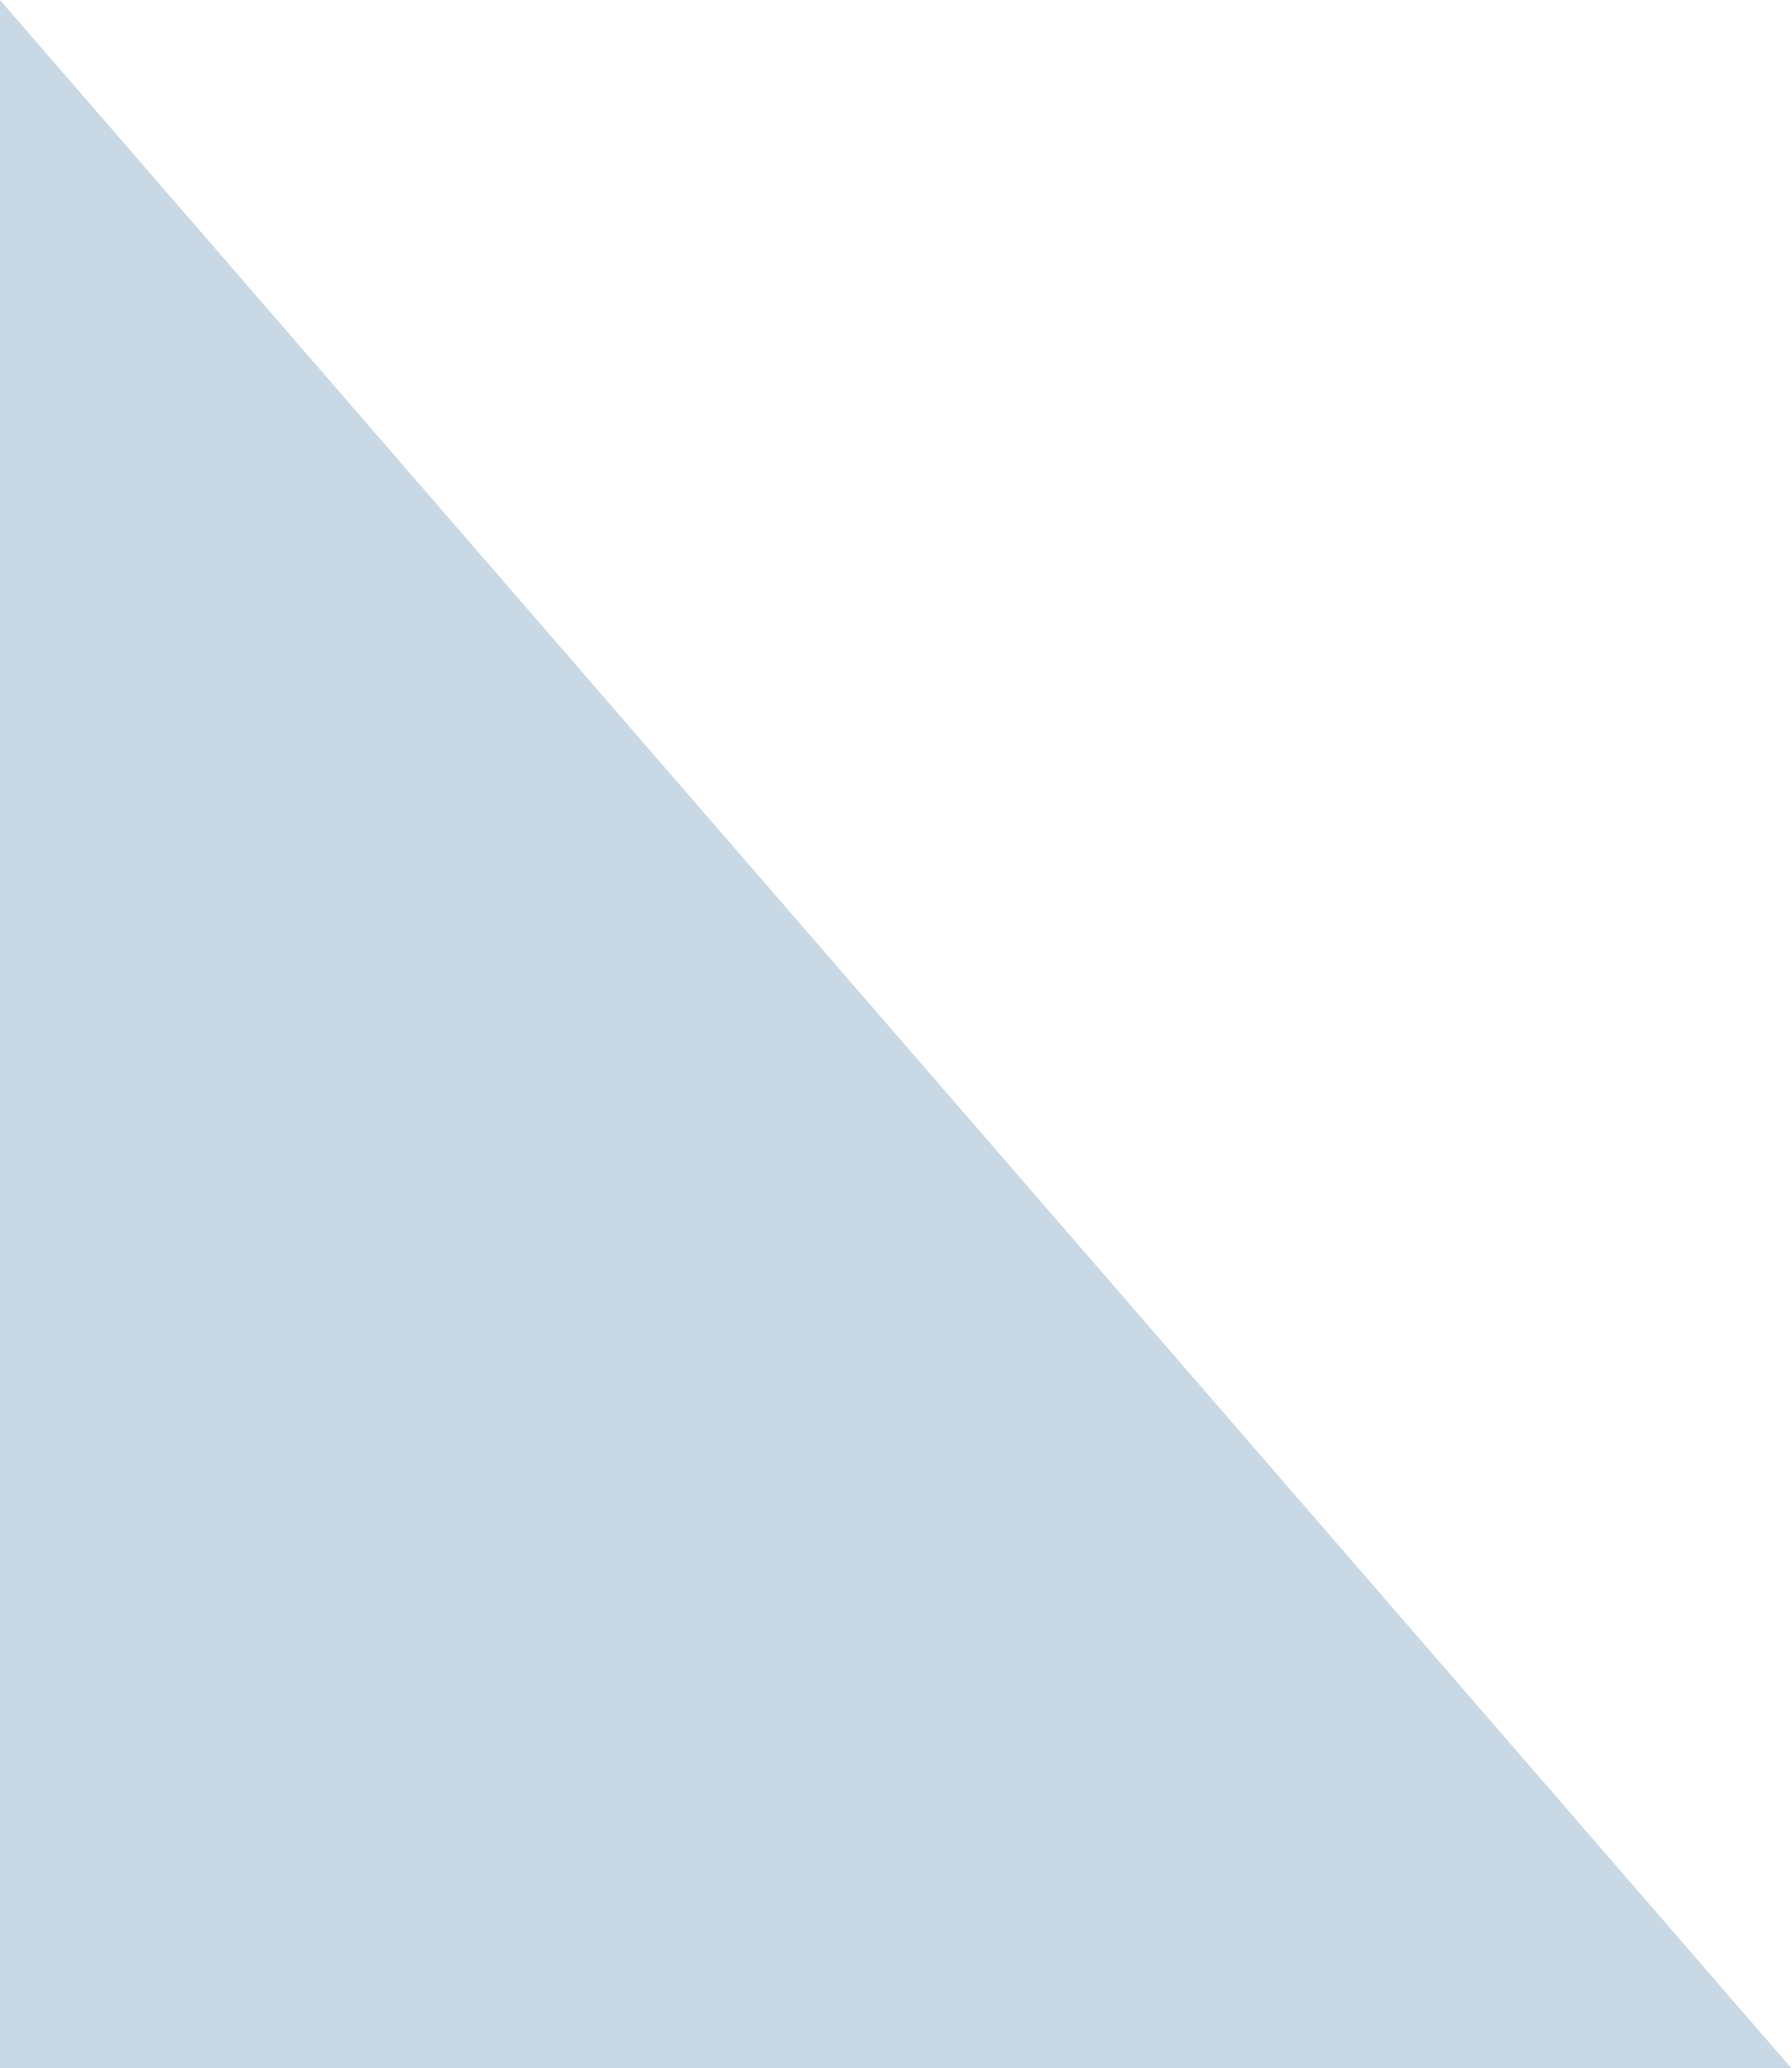
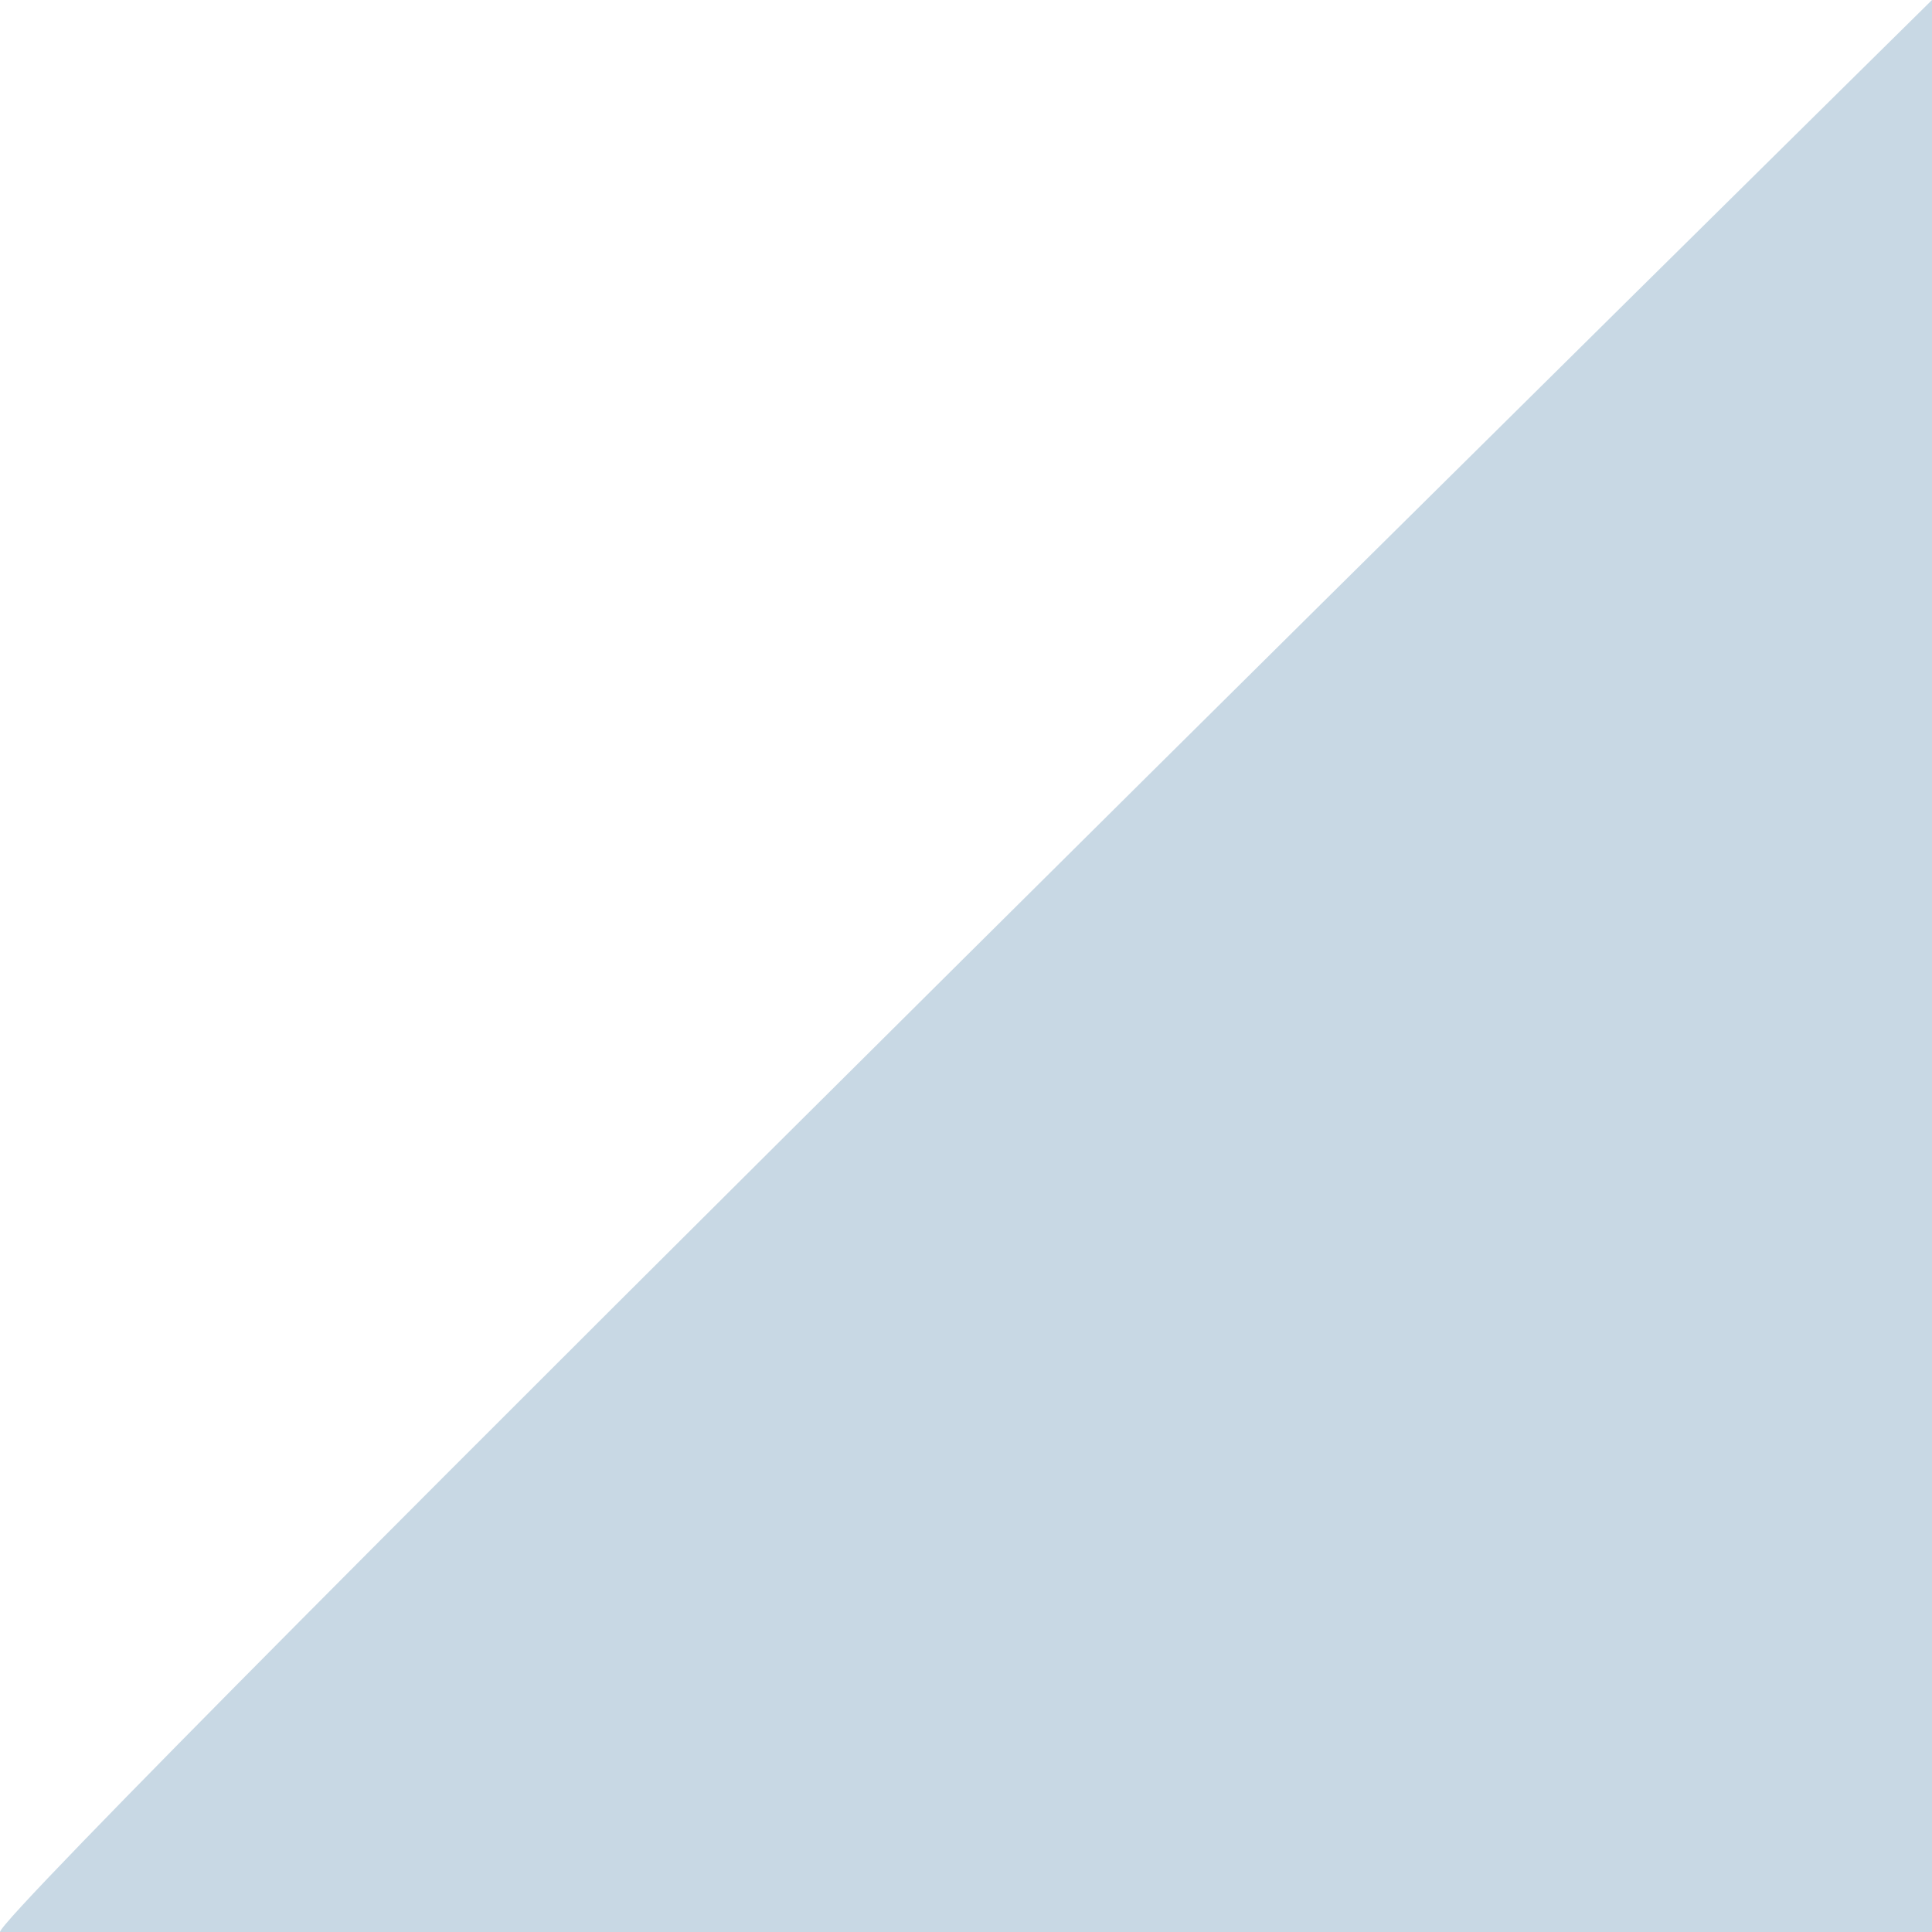
- <svg xmlns="http://www.w3.org/2000/svg" xmlns:ns1="https://boxy-svg.com" viewBox="369.09 64.543 67.586 78.041">
-   <path d="M 103.335 -21.922 L 103.335 45.664 L 25.294 45.664 L 103.335 -21.922 Z" style="fill: rgb(200, 216, 228);" transform="matrix(0, 1, -1, 0, 414.7539, 39.24945)" ns1:shape="triangle 25.294 -21.922 78.041 67.586 1 0 1@ca71e6e5" />
+ <svg xmlns="http://www.w3.org/2000/svg" width="100px" height="100px" viewBox="0 0 100 100" version="1.1" id="SVGRoot" preserveAspectRatio="none">
+   <defs id="defs1384" />
+   <g id="layer1">
+     <path style="fill:#c8d8e4;stroke:none;stroke-width:1px;stroke-linecap:butt;stroke-linejoin:miter;stroke-opacity:1;fill-opacity:1" d="M 0,100 C 0,98.651 100,0 100,0 v 100 z" id="path1809" />
+   </g>
</svg>
